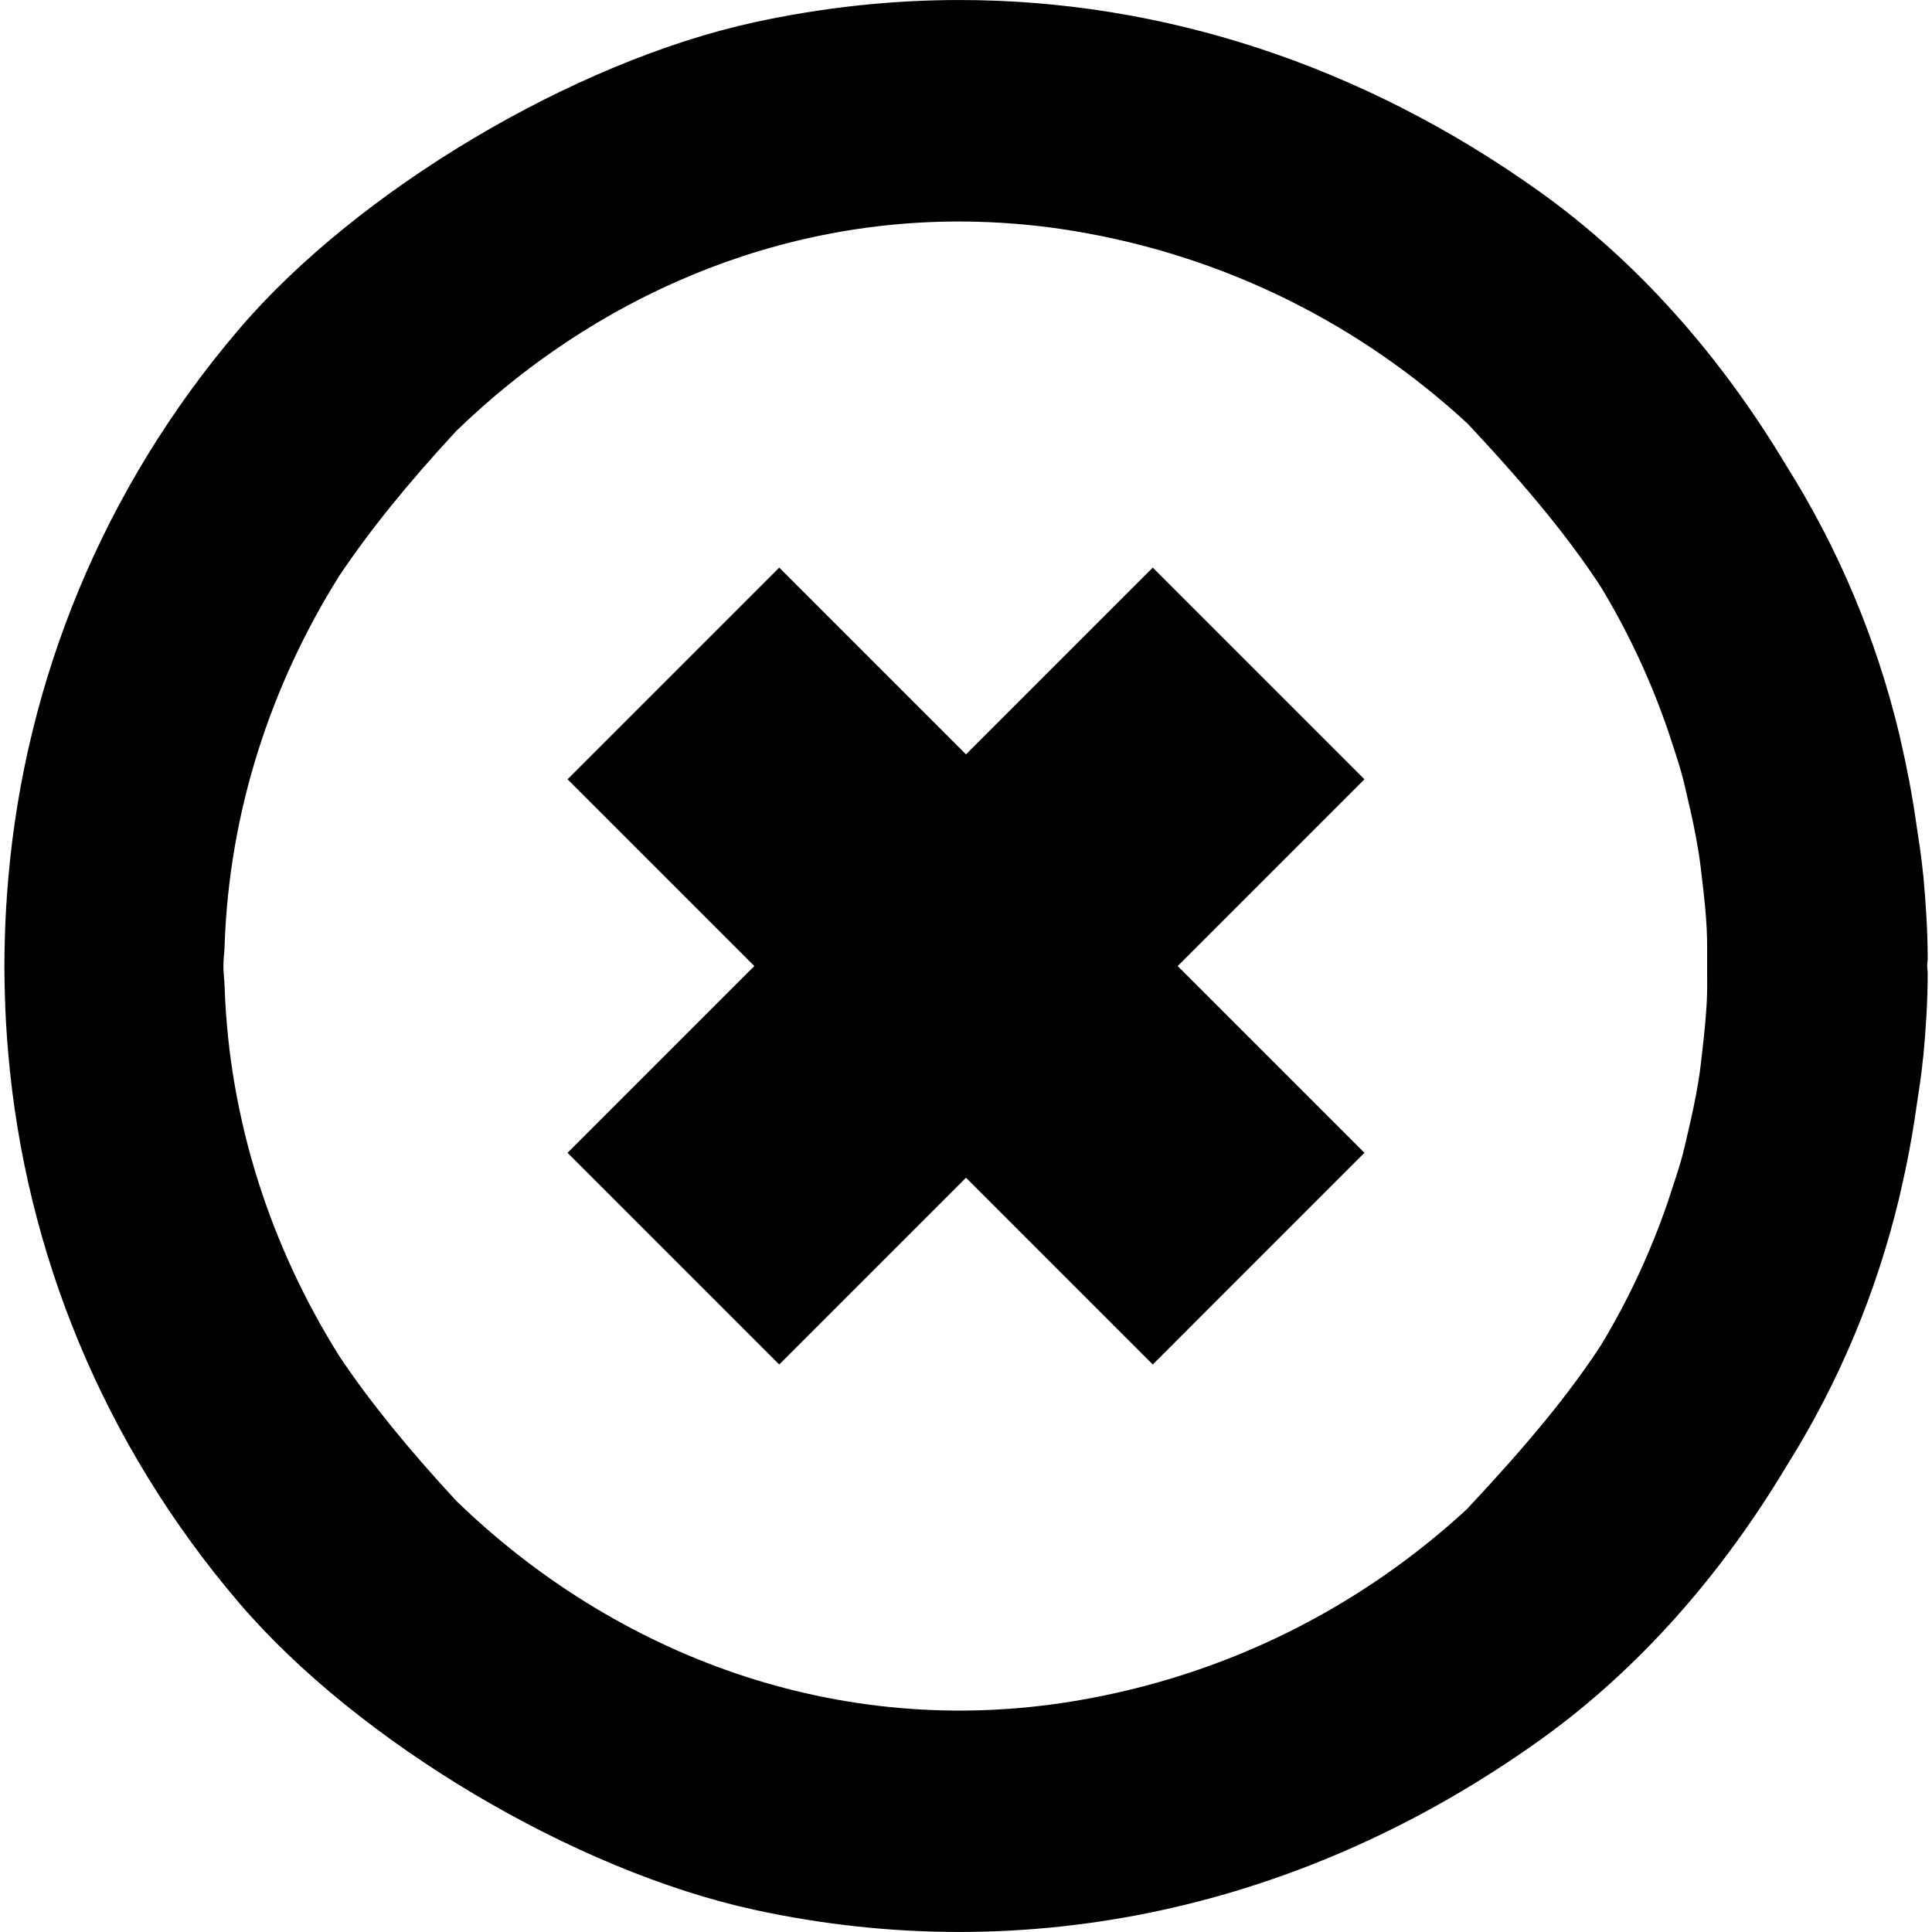
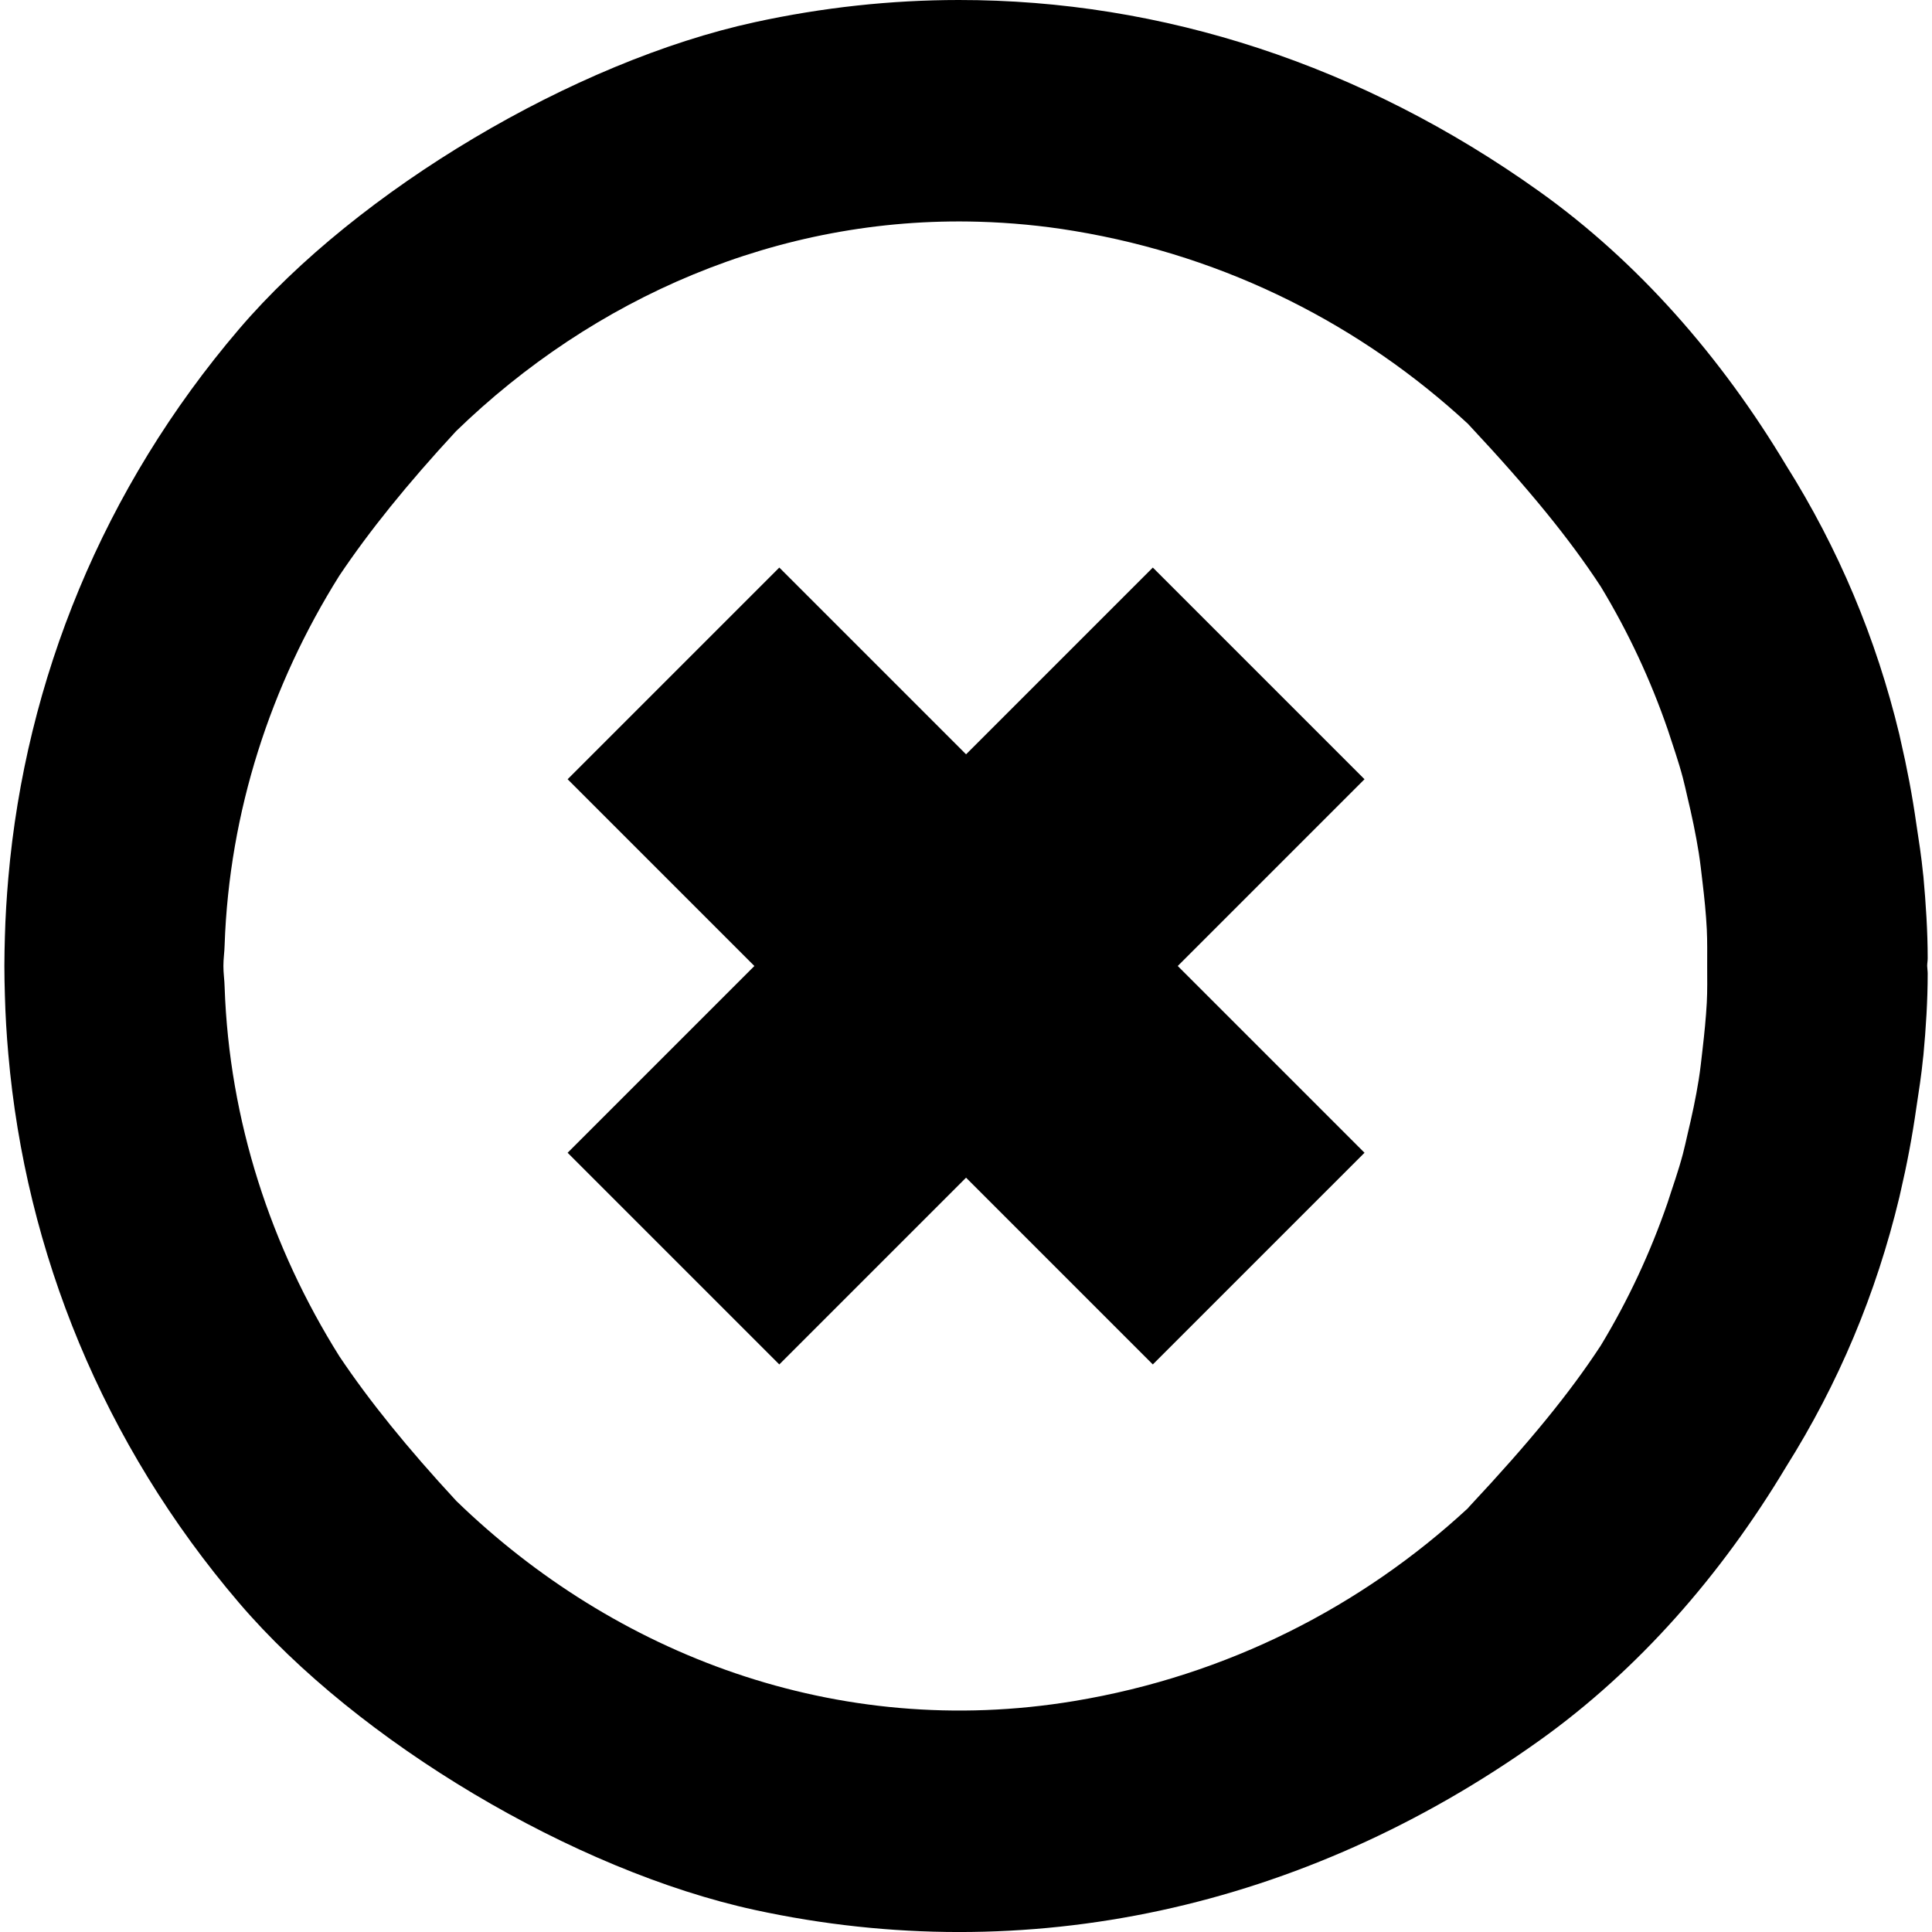
<svg xmlns="http://www.w3.org/2000/svg" width="30" height="30" viewBox="0 0 30 30" id="svg4454" version="1.1">
  <defs id="defs4456" />
  <g id="layer9" style="display:inline">
-     <path id="path3385" style="display:inline;opacity:1;fill:#000000;fill-opacity:1;fill-rule:nonzero;stroke:none;stroke-width:1;stroke-linecap:round;stroke-miterlimit:4;stroke-dasharray:none;stroke-dashoffset:0;stroke-opacity:1" d="M 14.887,3.1342851e-4 C 13.834,9.4941529e-4 12.776,0.116 11.723,0.344 8.917,0.953 5.557,2.95 3.713,5.11 1.601,7.582 0.397,10.557 0.129,13.635 c -0.026,0.302 -0.045,0.604 -0.053,0.908 -0.005,0.153 -0.007,0.305 -0.008,0.457 5.863e-4,0.152 0.003,0.304 0.008,0.457 0.008,0.304 0.026,0.608 0.053,0.91 0.268,3.078 1.472,6.051 3.584,8.523 1.844,2.159 5.204,4.159 8.01,4.767 4.213,0.914 8.515,-0.015 12.178,-2.629 1.538,-1.097 2.829,-2.576 3.832,-4.25 0.815,-1.295 1.401,-2.692 1.76,-4.187 0.007,-0.027 0.011,-0.053 0.018,-0.08 0.1,-0.428 0.183,-0.866 0.246,-1.311 0.039,-0.256 0.079,-0.511 0.104,-0.768 0.002,-0.017 0.004,-0.034 0.006,-0.051 0.039,-0.421 0.066,-0.842 0.066,-1.264 1e-6,-0.04 -0.007,-0.079 -0.008,-0.119 2.69e-4,-0.04 0.008,-0.077 0.008,-0.117 0,-0.422 -0.028,-0.844 -0.066,-1.266 -0.002,-0.017 -0.004,-0.034 -0.006,-0.051 -0.025,-0.257 -0.065,-0.512 -0.104,-0.768 -0.063,-0.445 -0.146,-0.88 -0.246,-1.309 -0.007,-0.027 -0.011,-0.055 -0.018,-0.082 C 29.134,9.913 28.547,8.516 27.732,7.221 26.729,5.547 25.438,4.068 23.9,2.971 21.153,1.011 18.046,-0.002 14.887,3.1342851e-4 Z M 15.197,3.444 c 0.488,0.014 0.982,0.06 1.48,0.143 2.394,0.397 4.48,1.482 6.115,2.994 0.011,0.011 0.015,0.016 0.025,0.027 0.937,1.002 1.557,1.765 2.039,2.502 0.426,0.704 0.775,1.45 1.043,2.23 0.078,0.243 0.16,0.469 0.232,0.742 0.026,0.098 0.047,0.196 0.07,0.295 0.069,0.288 0.13,0.577 0.176,0.865 0.024,0.152 0.041,0.307 0.059,0.461 0.029,0.243 0.054,0.485 0.066,0.727 0.009,0.189 0.006,0.38 0.006,0.57 1.94e-4,0.191 0.004,0.381 -0.006,0.57 -0.013,0.241 -0.038,0.484 -0.066,0.727 -0.018,0.156 -0.034,0.312 -0.059,0.467 -0.045,0.283 -0.106,0.566 -0.174,0.85 -0.024,0.102 -0.045,0.204 -0.072,0.305 -0.074,0.279 -0.159,0.51 -0.238,0.758 -0.267,0.775 -0.613,1.517 -1.037,2.217 -0.482,0.737 -1.102,1.496 -2.039,2.498 -0.013,0.014 -0.017,0.02 -0.029,0.033 -1.634,1.51 -3.719,2.594 -6.111,2.99 C 12.991,27.025 9.541,25.688 7.086,23.306 6.323,22.482 5.734,21.753 5.27,21.06 4.206,19.364 3.559,17.402 3.488,15.328 3.486,15.219 3.468,15.108 3.469,15 3.468,14.892 3.486,14.782 3.488,14.674 3.559,12.601 4.205,10.637 5.268,8.942 5.732,8.249 6.32,7.519 7.082,6.695 9.206,4.634 12.072,3.354 15.197,3.444 Z m 2.703,5.37 3.287,3.287 -9.087,9.087 -3.287,-3.287 z m 3.287,9.087 -3.287,3.287 -9.087,-9.087 3.287,-3.287 z" />
+     <path id="path3385" style="opacity:1;fill:#000000;fill-opacity:1;fill-rule:nonzero;stroke:none;stroke-width:1;stroke-linecap:round;stroke-miterlimit:4;stroke-dasharray:none;stroke-dashoffset:0;stroke-opacity:1" d="M 14.887,0 C 13.834,6.3628138e-4 12.776,0.115 11.723,0.344 8.917,0.953 5.557,2.95 3.713,5.109 1.601,7.582 0.397,10.557 0.129,13.635 c -0.026,0.302 -0.045,0.604 -0.053,0.908 -0.005,0.153 -0.007,0.305 -0.008,0.457 5.8636e-4,0.152 0.003,0.304 0.008,0.457 0.008,0.304 0.026,0.608 0.053,0.91 0.268,3.078 1.472,6.051 3.584,8.523 1.844,2.159 5.204,4.159 8.01,4.768 4.213,0.914 8.515,-0.015 12.178,-2.629 1.538,-1.097 2.829,-2.576 3.832,-4.25 0.815,-1.295 1.401,-2.692 1.76,-4.188 0.007,-0.027 0.011,-0.053 0.018,-0.08 0.1,-0.428 0.183,-0.866 0.246,-1.311 0.039,-0.256 0.079,-0.511 0.104,-0.768 0.002,-0.017 0.004,-0.034 0.006,-0.051 0.039,-0.421 0.066,-0.842 0.066,-1.264 1e-6,-0.04 -0.007,-0.079 -0.008,-0.119 2.69e-4,-0.04 0.008,-0.077 0.008,-0.117 0,-0.422 -0.028,-0.844 -0.066,-1.266 -0.002,-0.017 -0.004,-0.034 -0.006,-0.051 -0.025,-0.257 -0.065,-0.512 -0.104,-0.768 -0.063,-0.445 -0.146,-0.88 -0.246,-1.309 -0.007,-0.027 -0.011,-0.055 -0.018,-0.082 C 29.134,9.913 28.547,8.516 27.732,7.221 26.729,5.547 25.438,4.068 23.9,2.971 21.153,1.01 18.046,-0.002 14.887,0 Z m 0.311,3.443 c 0.488,0.014 0.982,0.06 1.48,0.143 2.394,0.397 4.48,1.482 6.115,2.994 0.011,0.011 0.015,0.016 0.025,0.027 0.937,1.002 1.557,1.765 2.039,2.502 0.426,0.704 0.775,1.45 1.043,2.23 0.078,0.243 0.16,0.469 0.232,0.742 0.026,0.098 0.047,0.196 0.07,0.295 0.069,0.288 0.13,0.577 0.176,0.865 0.024,0.152 0.041,0.307 0.059,0.461 0.029,0.243 0.054,0.485 0.066,0.727 0.009,0.189 0.006,0.38 0.006,0.57 1.94e-4,0.191 0.004,0.381 -0.006,0.57 -0.013,0.241 -0.038,0.484 -0.066,0.727 -0.018,0.156 -0.034,0.312 -0.059,0.467 -0.045,0.283 -0.106,0.566 -0.174,0.85 -0.024,0.102 -0.045,0.204 -0.072,0.305 -0.074,0.279 -0.159,0.51 -0.238,0.758 -0.267,0.775 -0.613,1.517 -1.037,2.217 -0.482,0.737 -1.102,1.496 -2.039,2.498 -0.013,0.014 -0.017,0.02 -0.029,0.033 -1.634,1.51 -3.719,2.594 -6.111,2.99 C 12.991,27.025 9.541,25.688 7.086,23.307 6.323,22.482 5.734,21.753 5.27,21.061 4.206,19.364 3.559,17.402 3.488,15.328 3.486,15.219 3.468,15.108 3.469,15 3.468,14.892 3.486,14.782 3.488,14.674 3.559,12.601 4.205,10.637 5.268,8.941 5.732,8.249 6.32,7.519 7.082,6.695 9.206,4.634 12.072,3.353 15.197,3.443 Z m 2.703,5.37 3.287,3.287 -9.087,9.087 -3.287,-3.287 z m 3.287,9.087 -3.287,3.287 -9.087,-9.087 3.287,-3.287 z" />
  </g>
</svg>
